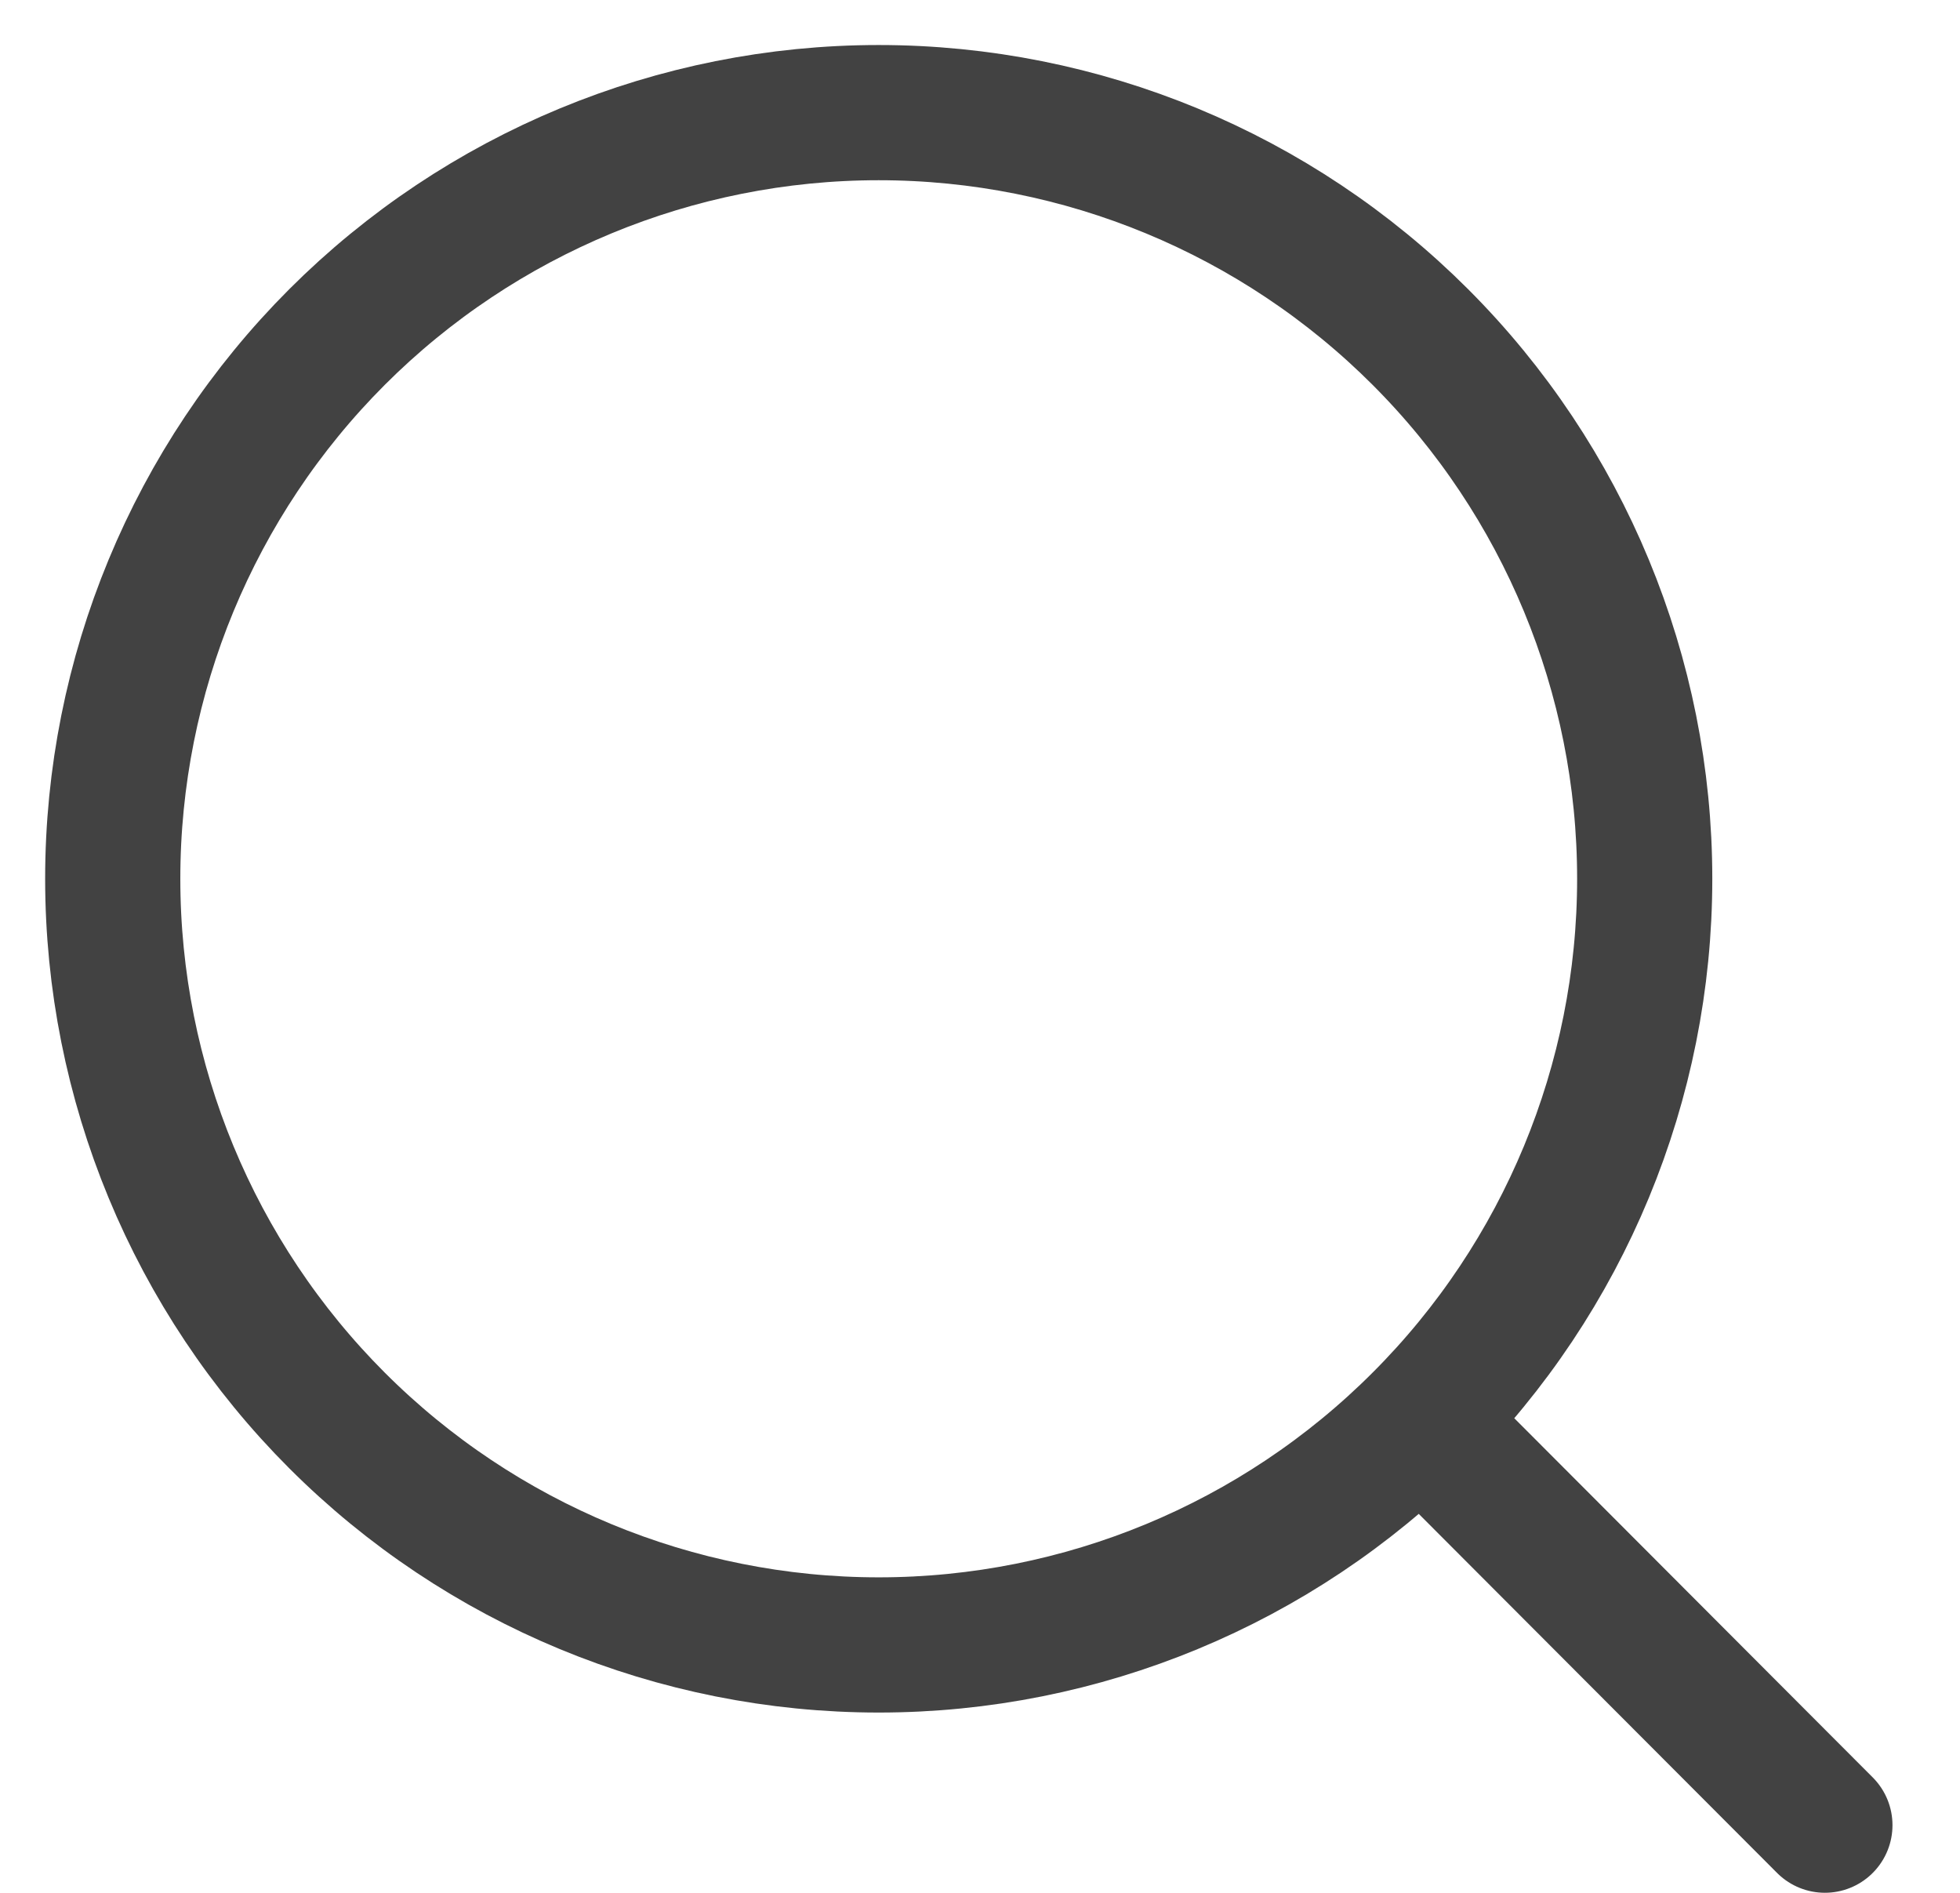
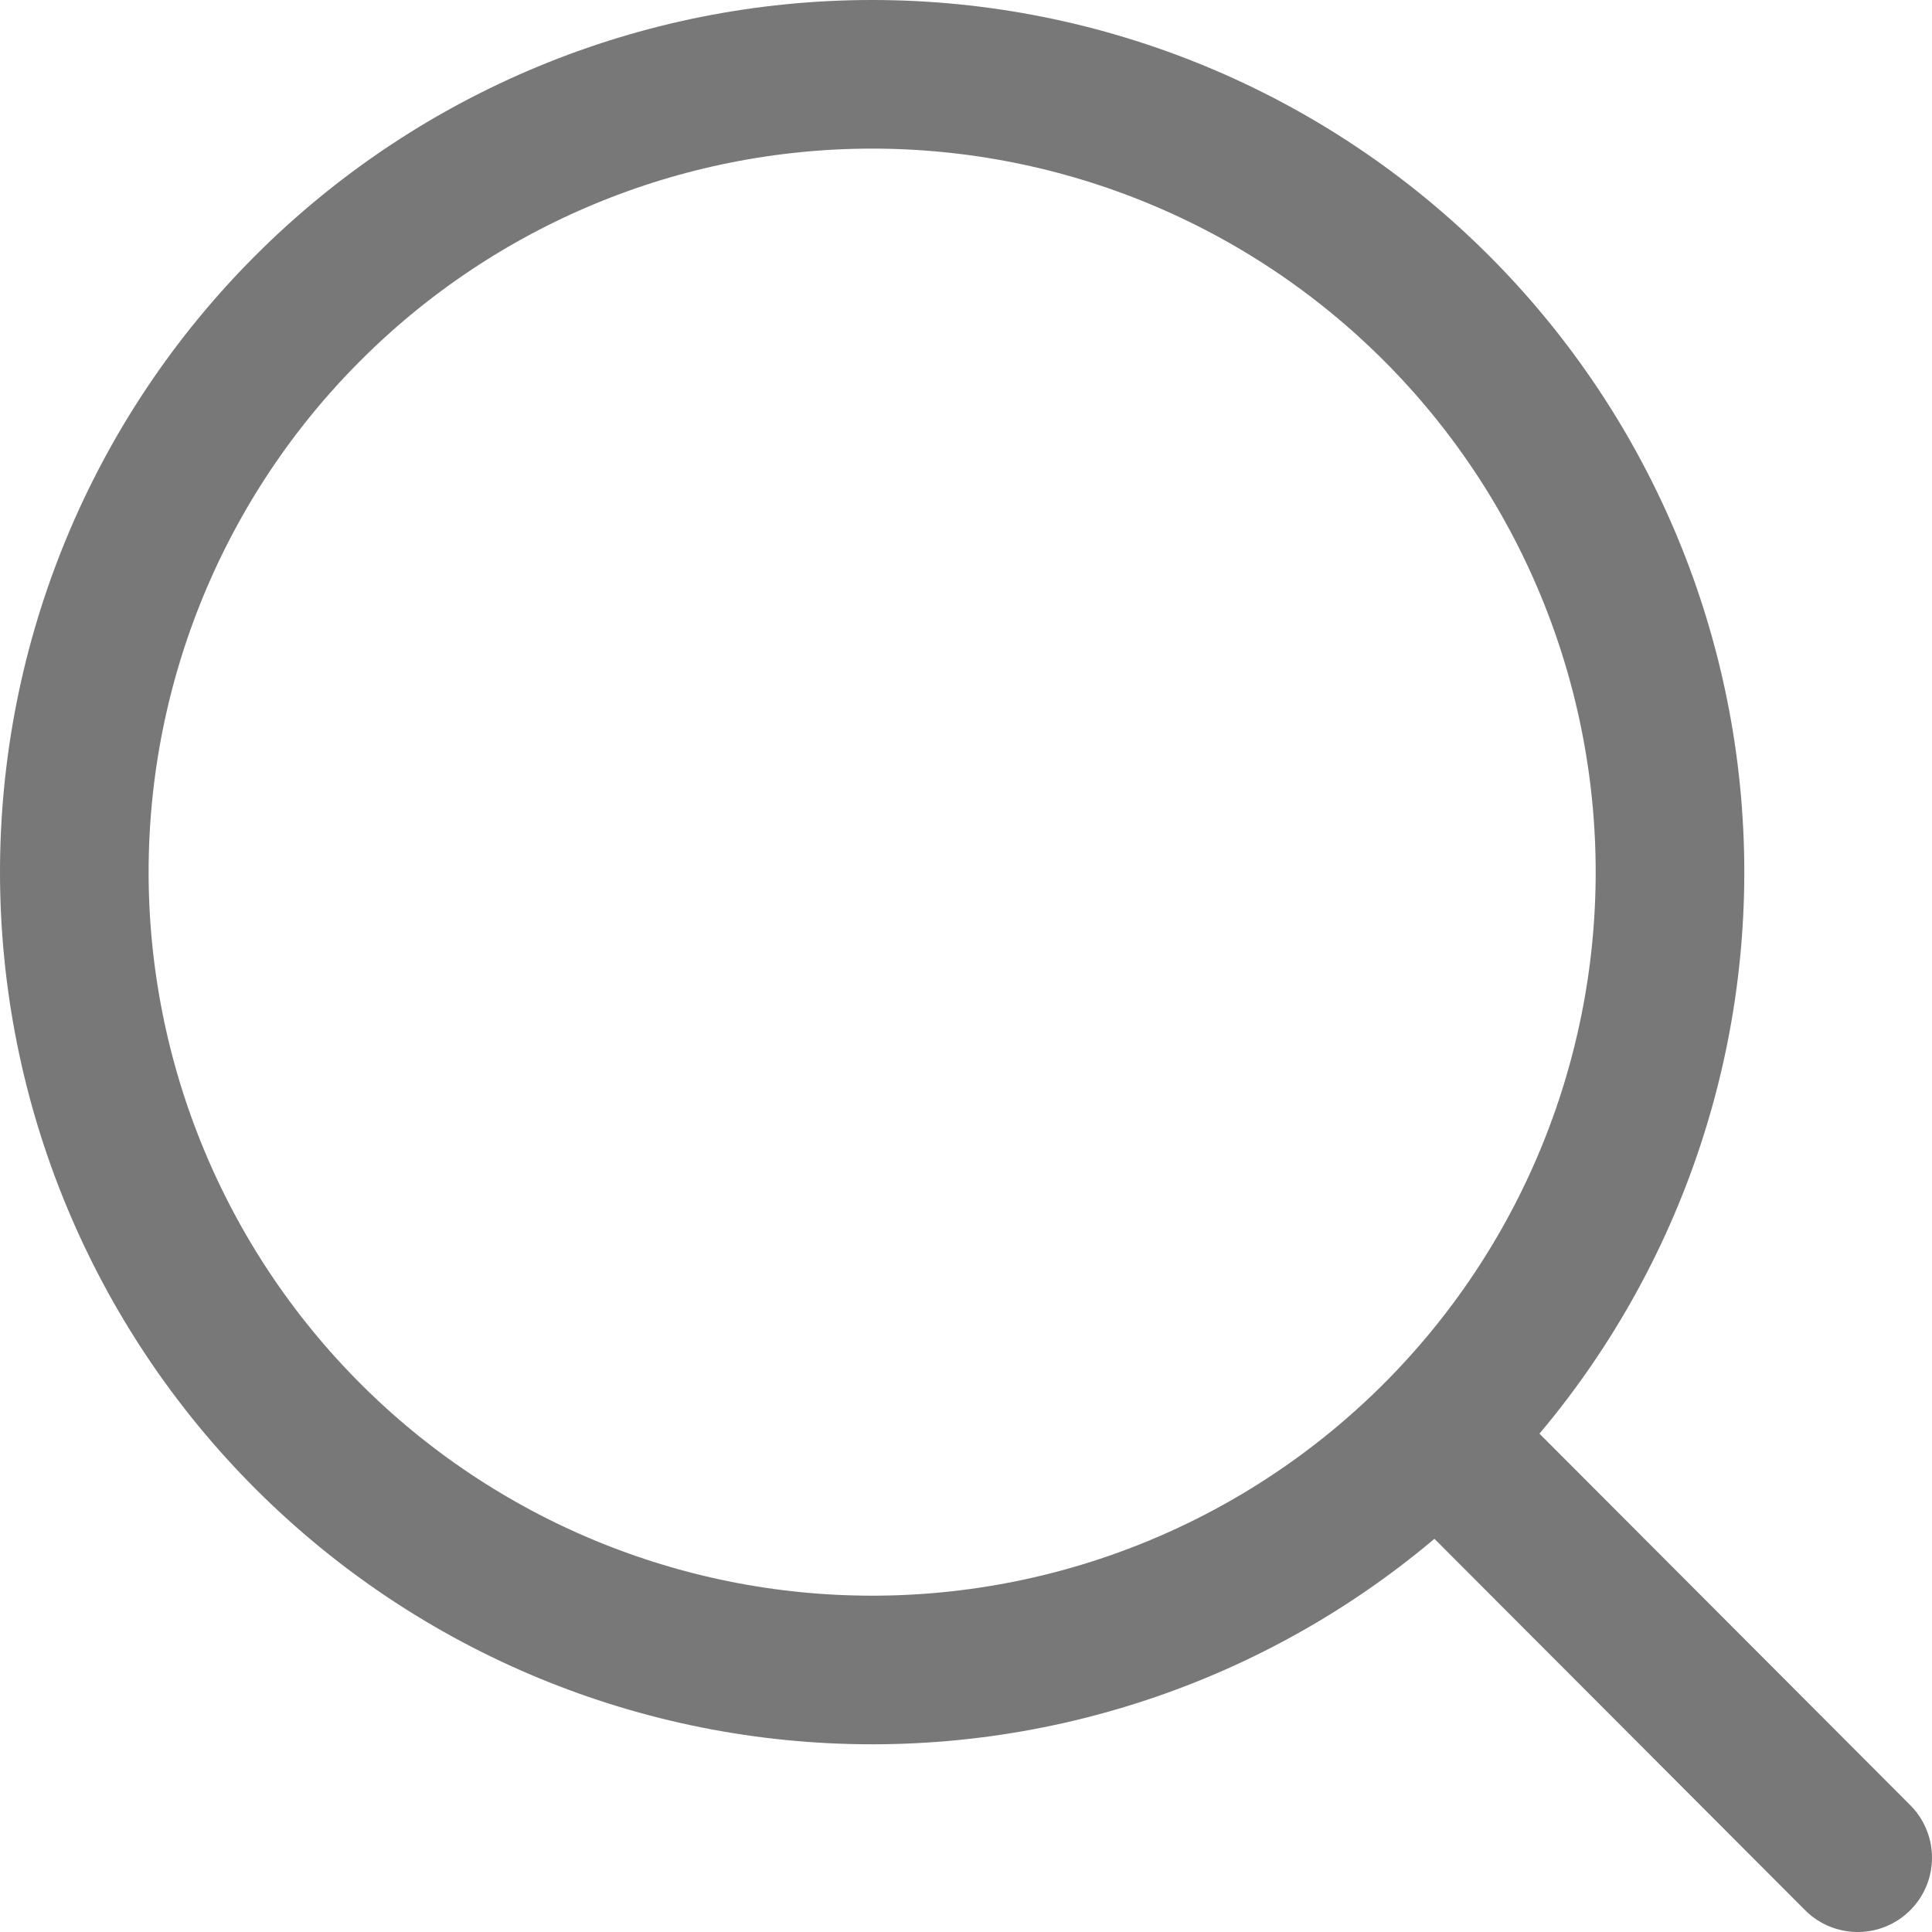
- <svg xmlns="http://www.w3.org/2000/svg" width="29" height="28" viewBox="0 0 29 28" fill="none">
-   <path d="M27.001 26.999L21.02 21.007M24.335 12.999C24.335 16.005 23.141 18.888 21.015 21.013C18.89 23.139 16.007 24.333 13.001 24.333C9.996 24.333 7.113 23.139 4.987 21.013C2.862 18.888 1.668 16.005 1.668 12.999C1.668 9.994 2.862 7.111 4.987 4.985C7.113 2.86 9.996 1.666 13.001 1.666C16.007 1.666 18.89 2.86 21.015 4.985C23.141 7.111 24.335 9.994 24.335 12.999V12.999Z" stroke="#424242" stroke-width="2" stroke-linecap="round" />
+ <svg xmlns="http://www.w3.org/2000/svg" width="26" height="26" viewBox="0 0 26 26" fill="none">
+   <path d="M25 25L19.334 19.323M22.474 11.737C22.474 14.584 21.343 17.315 19.329 19.329C17.315 21.343 14.584 22.474 11.737 22.474C8.889 22.474 6.158 21.343 4.145 19.329C2.131 17.315 1 14.584 1 11.737C1 8.889 2.131 6.158 4.145 4.145C6.158 2.131 8.889 1 11.737 1C14.584 1 17.315 2.131 19.329 4.145C21.343 6.158 22.474 8.889 22.474 11.737Z" stroke="#787878" stroke-width="2" stroke-linecap="round" />
</svg>
